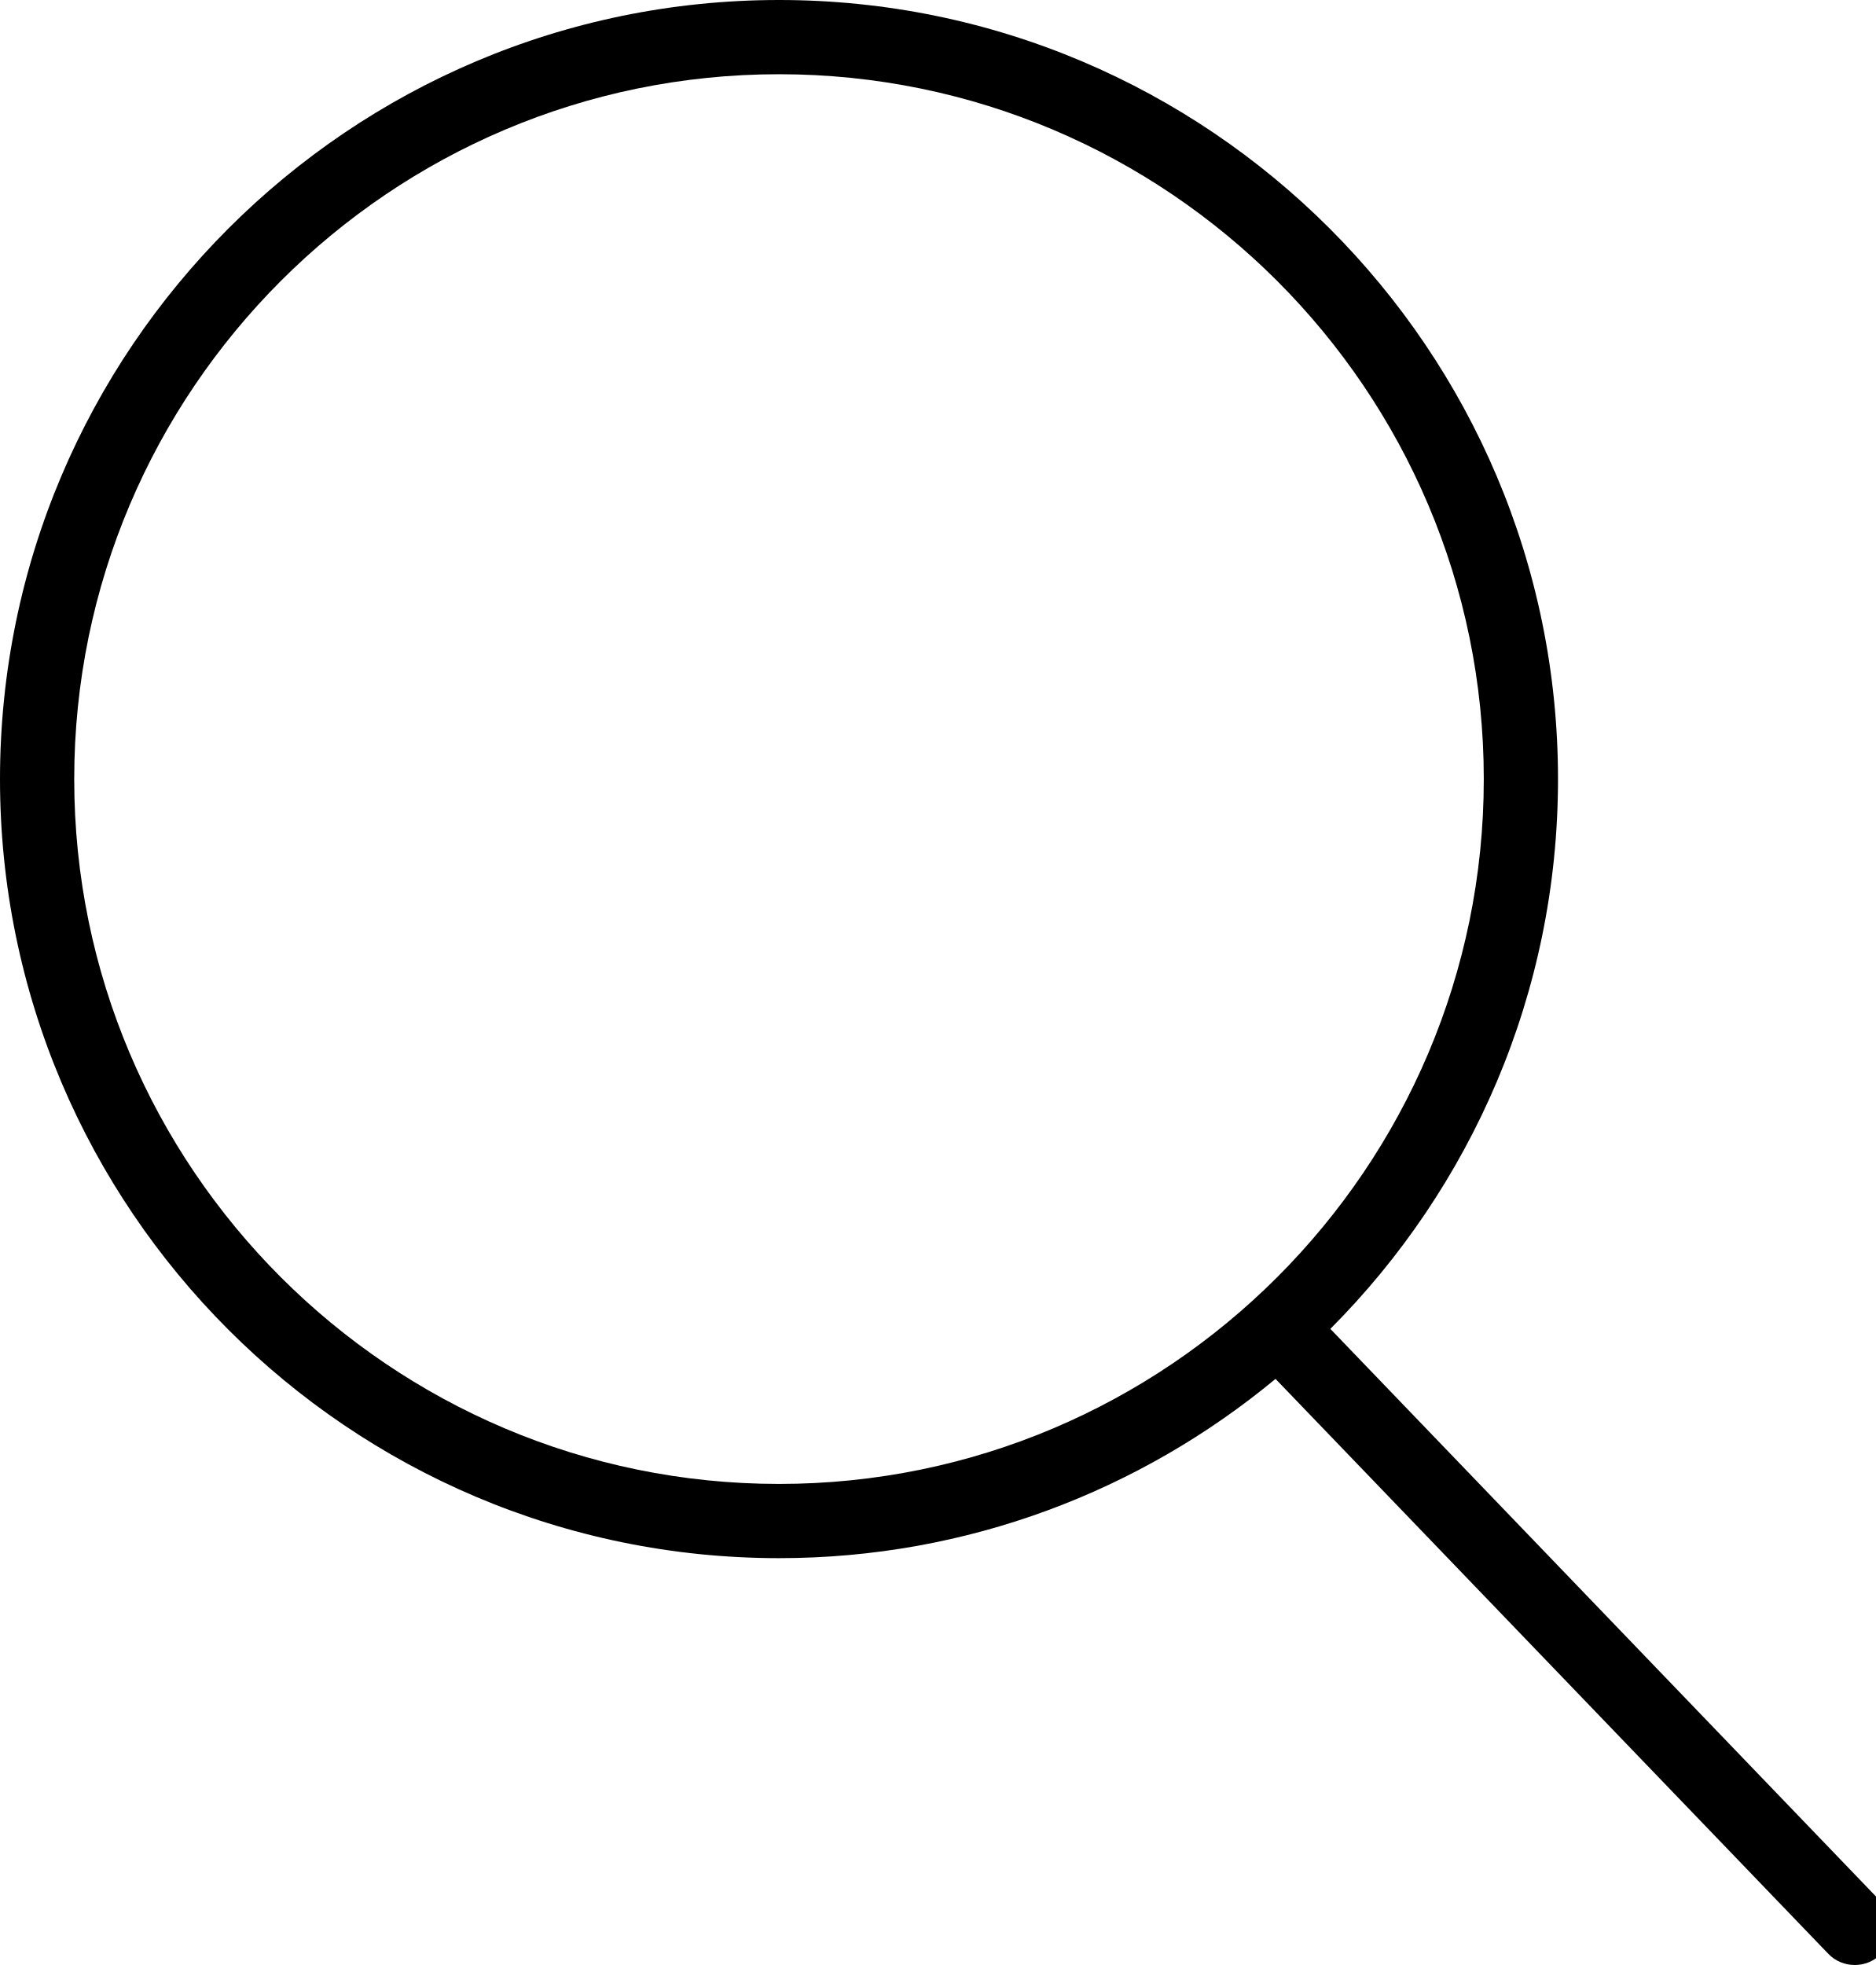
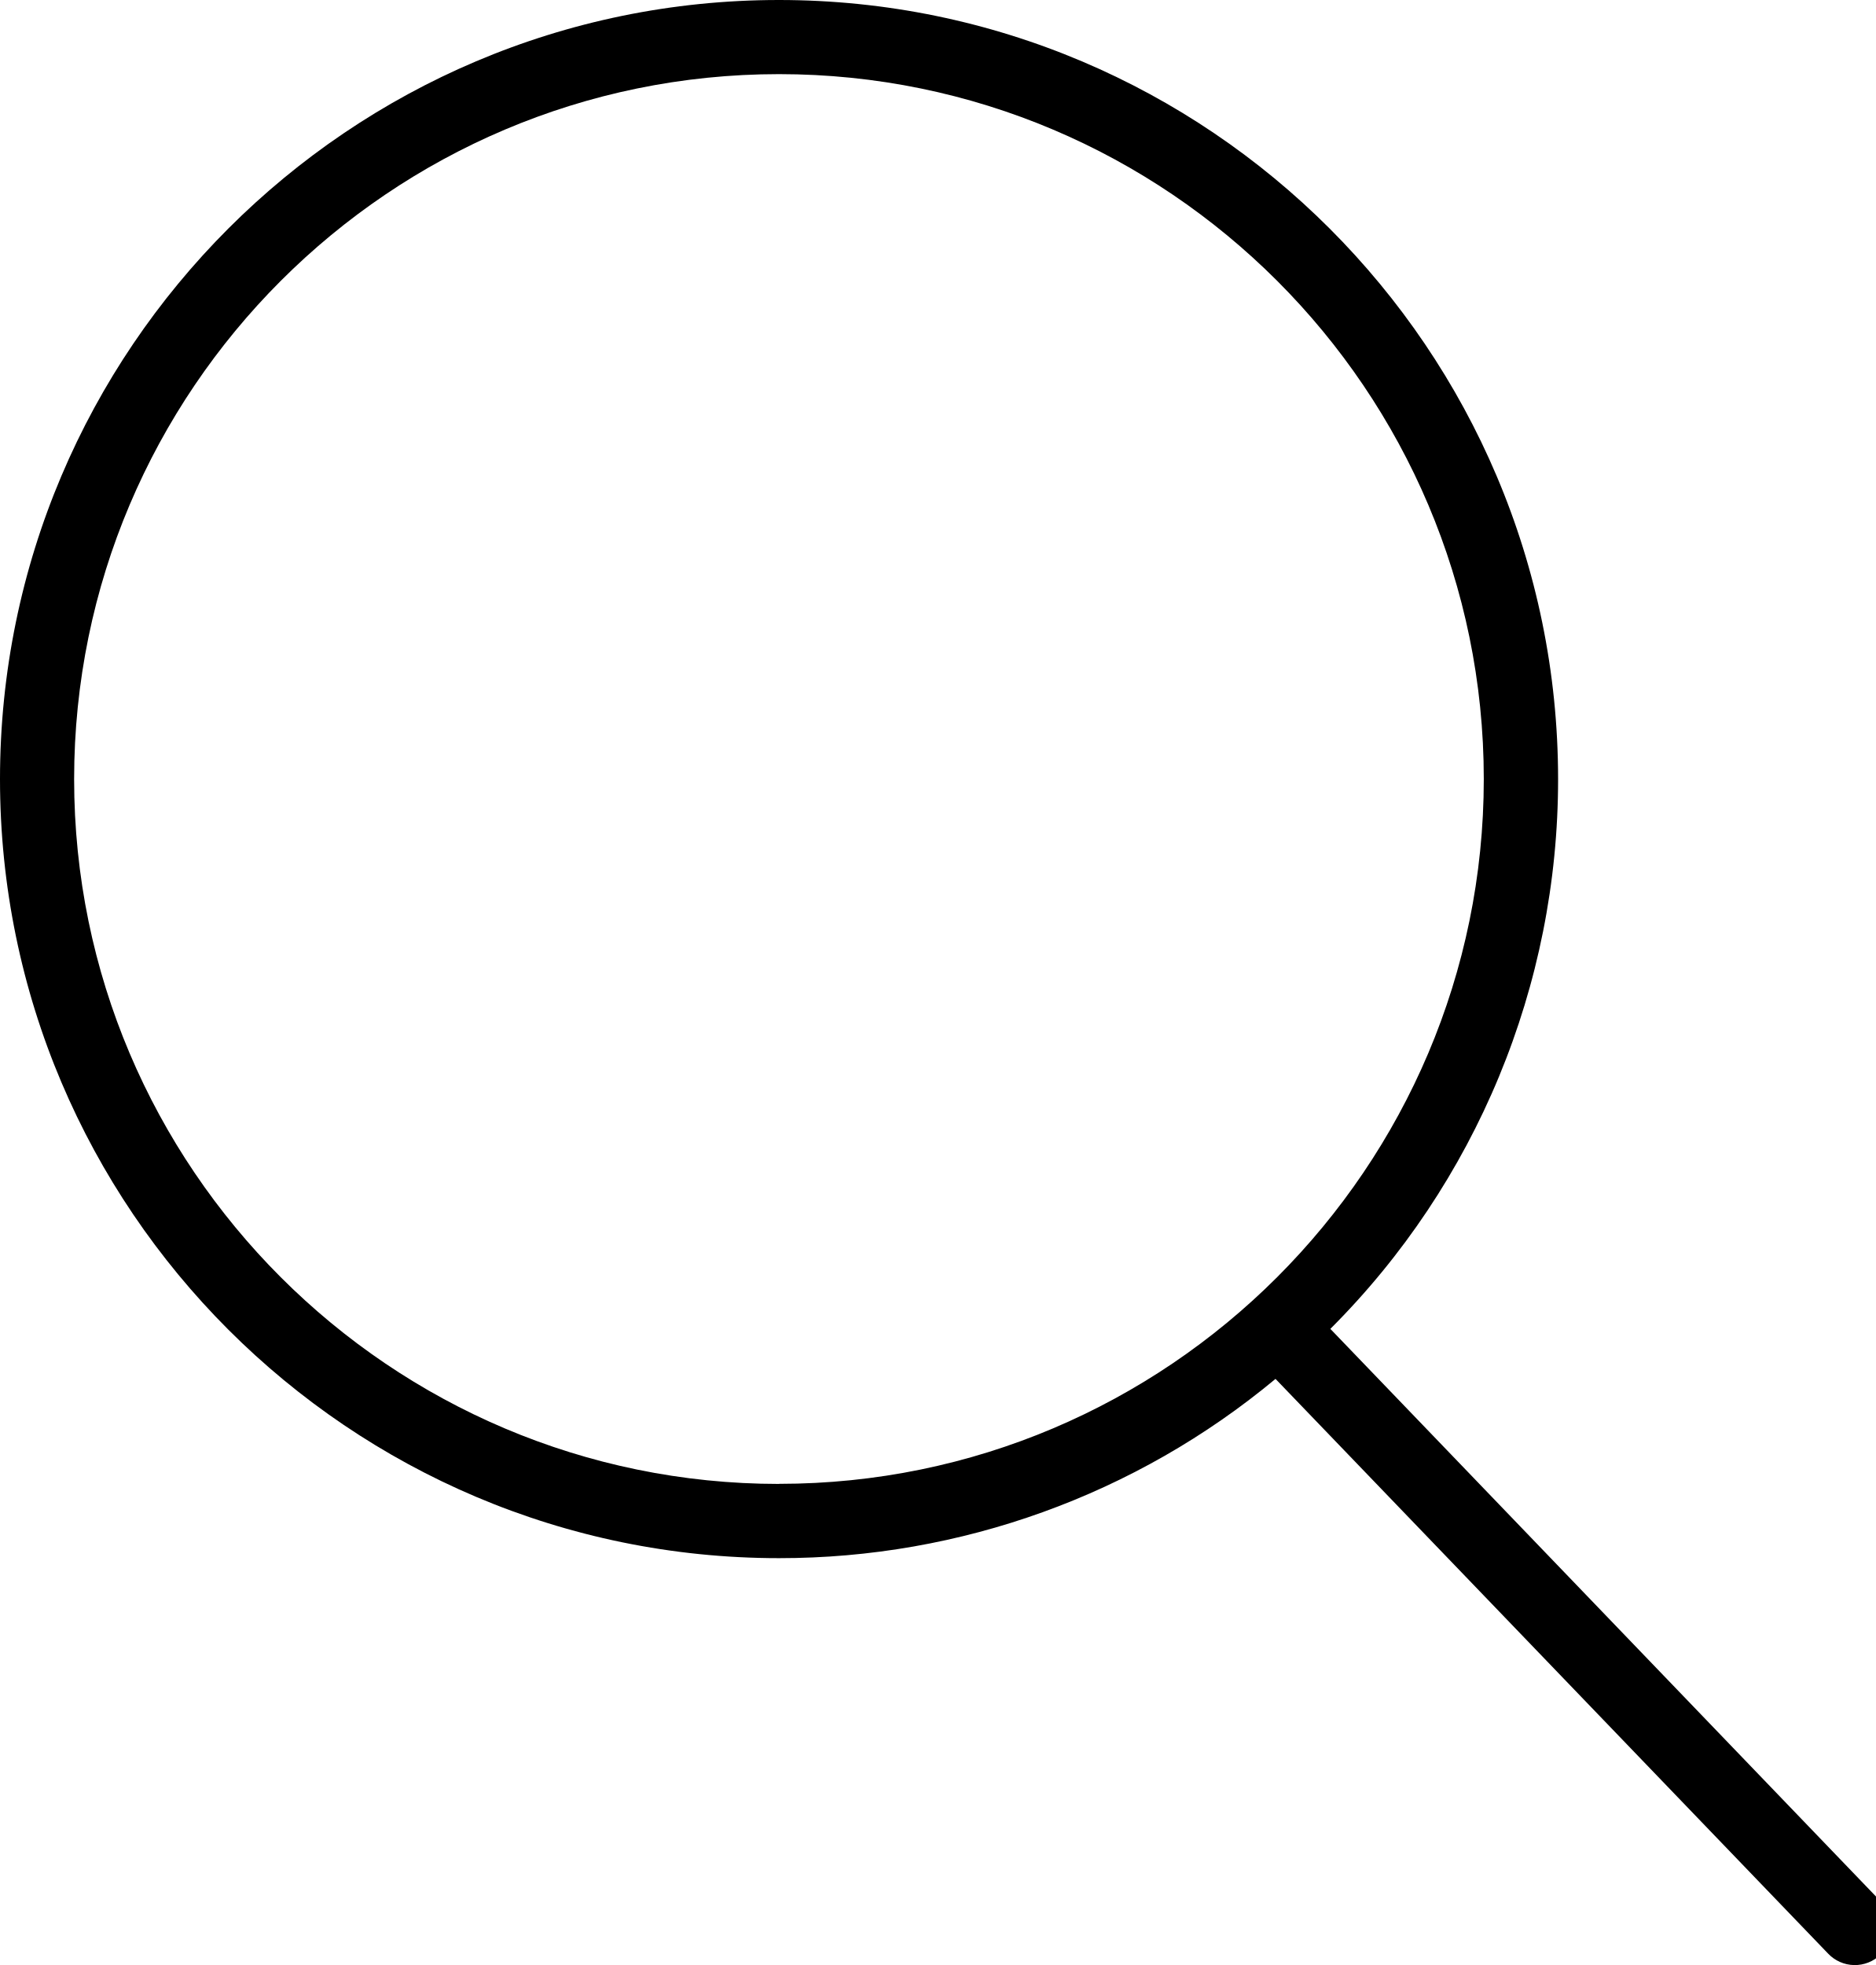
<svg xmlns="http://www.w3.org/2000/svg" viewBox="0 0 21 22">
-   <path d="M21.067 21.297L14.896 14.878C16.47 13.299 17.445 11.123 17.445 8.723C17.445 3.913 13.533 0 8.723 0C3.913 0 0 3.913 0 8.723C0 13.533 3.913 17.445 8.723 17.445C10.834 17.445 12.771 16.69 14.282 15.438L20.469 21.872C20.55 21.958 20.659 22 20.768 22C20.872 22 20.975 21.961 21.056 21.884C21.221 21.725 21.226 21.462 21.067 21.297ZM8.723 16.614C4.371 16.614 0.831 13.074 0.831 8.723C0.831 4.371 4.371 0.831 8.723 0.831C13.074 0.831 16.614 4.371 16.614 8.723C16.614 13.074 13.074 16.614 8.723 16.614Z" />
+   <path d="m21.067 21.297-6.171-6.419a8.695 8.695 0 0 0 2.55-6.155C17.445 3.913 13.531 0 8.722 0 3.913 0 0 3.913 0 8.723c0 4.81 3.913 8.722 8.723 8.722a8.683 8.683 0 0 0 5.559-2.007l6.187 6.434a.412.412 0 0 0 .587.012.416.416 0 0 0 .011-.587ZM8.723 16.614C4.37 16.614.83 13.074.83 8.723.83 4.37 4.37.83 8.723.83c4.351 0 7.891 3.54 7.891 7.892 0 4.351-3.54 7.891-7.891 7.891Z" />
</svg>
